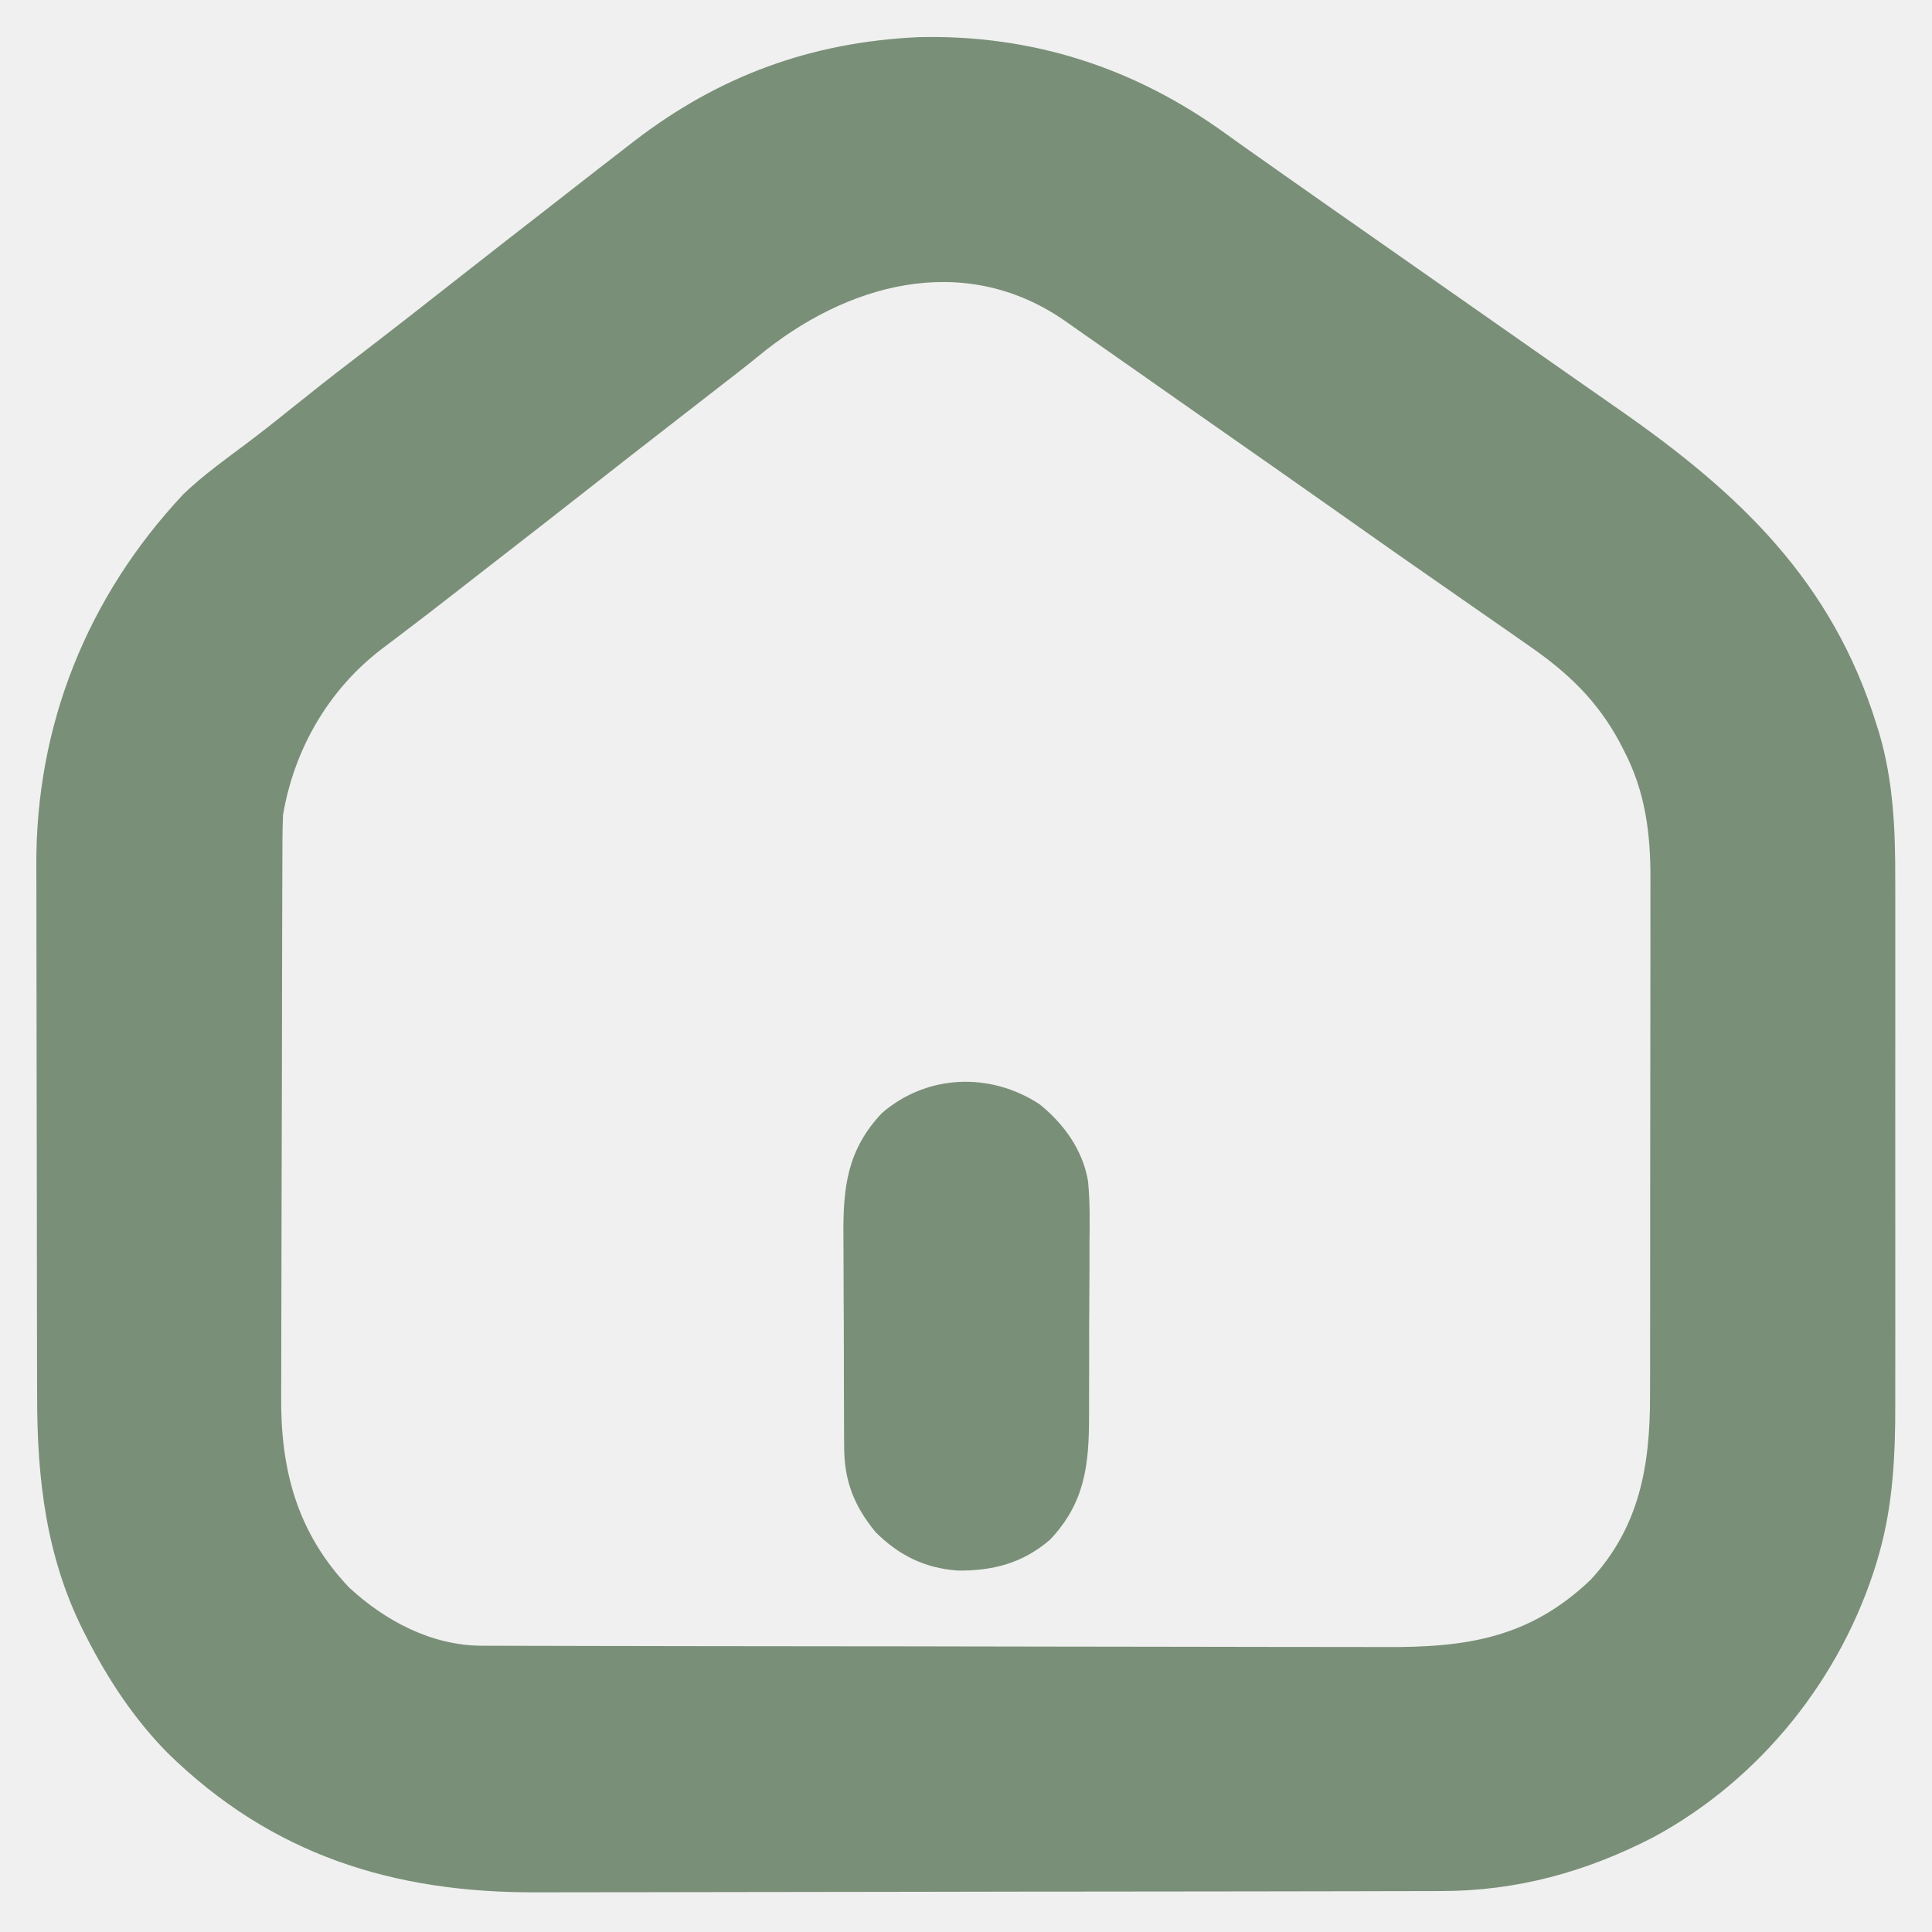
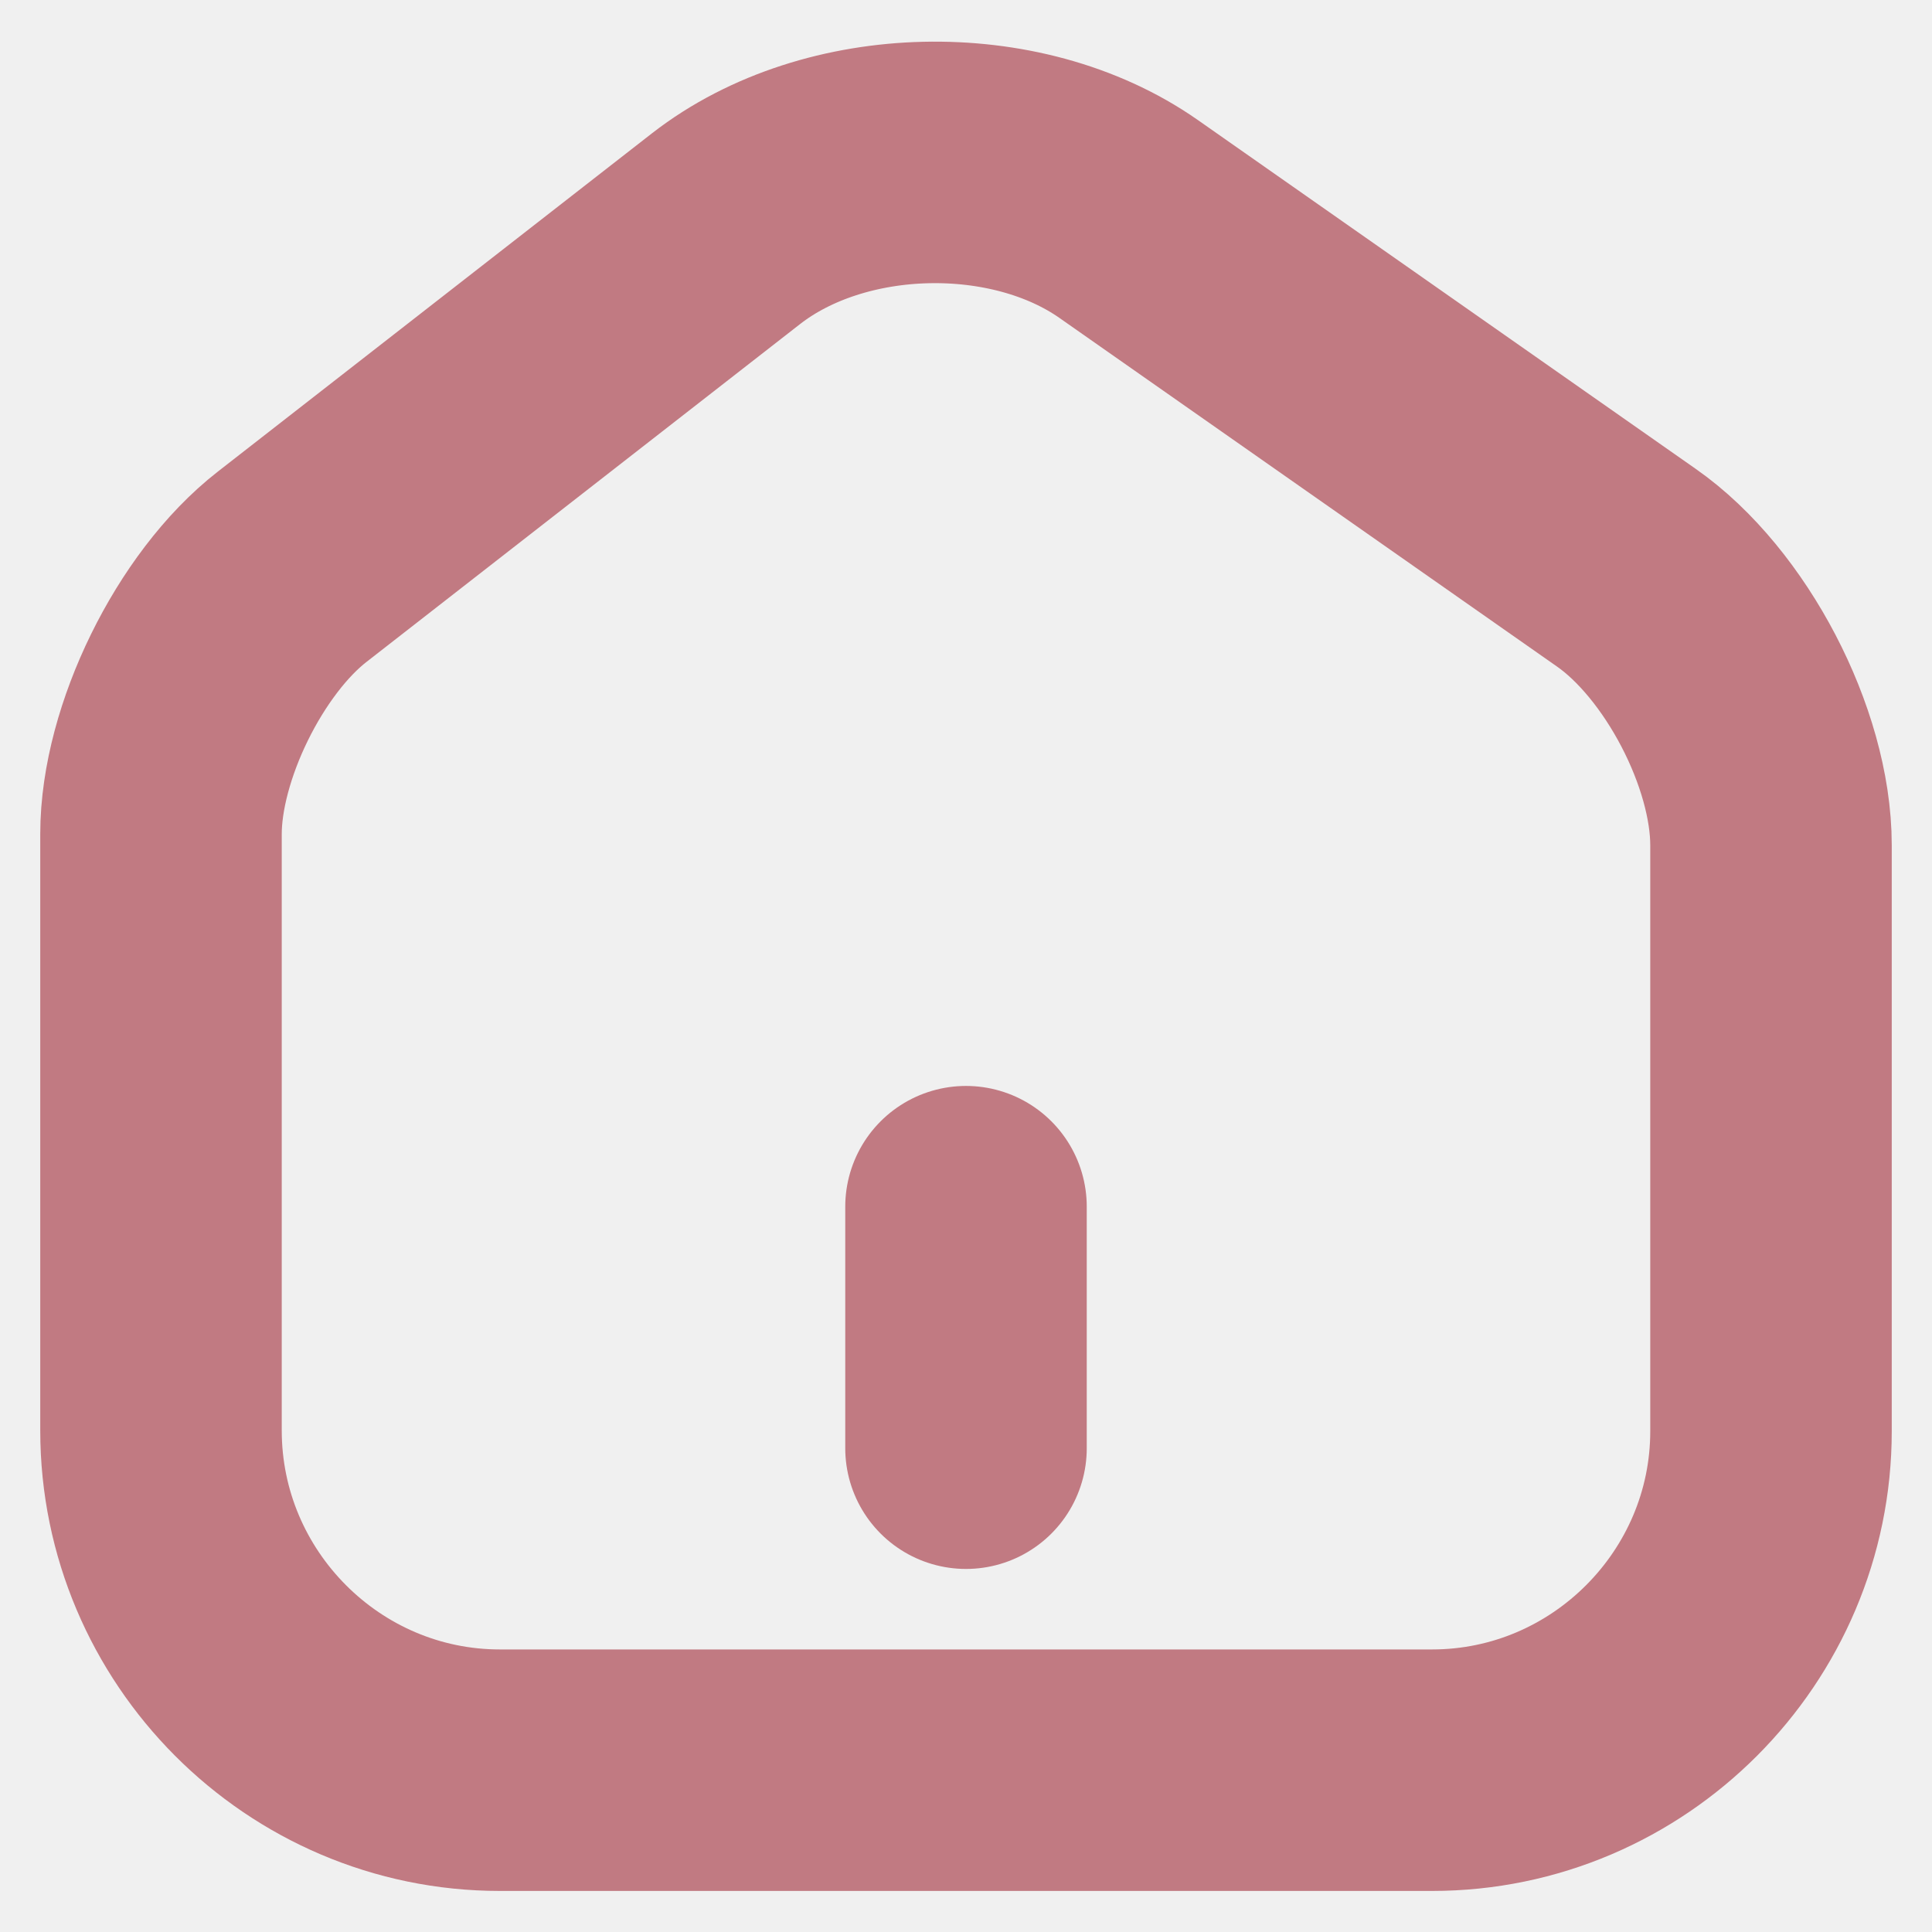
- <svg xmlns="http://www.w3.org/2000/svg" version="1.1" width="512" height="512">
-   <path d="M0 0 C30.122 -0.698 57.236 8.104 81.49 25.703 C84.194 27.66 86.925 29.577 89.656 31.497 C91.784 32.994 93.908 34.496 96.031 36 C100.782 39.361 105.548 42.7 110.316 46.035 C111.153 46.62 111.989 47.205 112.851 47.808 C114.552 48.998 116.254 50.188 117.956 51.378 C122.139 54.304 126.322 57.232 130.504 60.16 C132.171 61.327 133.837 62.494 135.504 63.66 C145.504 70.66 155.504 77.66 165.504 84.66 C166.33 85.238 167.155 85.816 168.006 86.411 C169.666 87.574 171.326 88.736 172.986 89.899 C177.248 92.884 181.514 95.864 185.785 98.836 C217.577 120.971 242.107 144.312 253.816 182.223 C254.059 183.001 254.302 183.78 254.552 184.582 C258.266 197.302 258.799 210.048 258.763 223.193 C258.765 224.854 258.769 226.514 258.773 228.175 C258.782 232.644 258.779 237.113 258.773 241.583 C258.767 246.288 258.772 250.993 258.775 255.698 C258.779 263.597 258.774 271.497 258.765 279.396 C258.754 288.491 258.757 297.585 258.768 306.679 C258.777 314.526 258.779 322.373 258.773 330.219 C258.77 334.889 258.77 339.558 258.776 344.228 C258.782 348.623 258.778 353.017 258.767 357.412 C258.764 359.011 258.765 360.611 258.769 362.21 C258.803 375.516 258.178 388.973 254.504 401.848 C254.297 402.577 254.089 403.306 253.876 404.058 C244.502 434.919 223.028 461.737 194.608 477.077 C176.796 486.249 158.481 491.311 138.395 491.307 C137.284 491.311 136.173 491.315 135.029 491.318 C131.311 491.329 127.592 491.333 123.874 491.337 C121.206 491.343 118.538 491.35 115.87 491.357 C107.865 491.377 99.861 491.387 91.856 491.396 C88.078 491.4 84.299 491.406 80.521 491.411 C67.944 491.428 55.367 491.442 42.79 491.45 C39.53 491.451 36.269 491.453 33.009 491.455 C31.794 491.456 31.794 491.456 30.554 491.457 C17.454 491.465 4.353 491.49 -8.747 491.523 C-22.226 491.556 -35.705 491.574 -49.184 491.577 C-56.74 491.579 -64.296 491.588 -71.852 491.614 C-78.292 491.636 -84.733 491.643 -91.173 491.634 C-94.451 491.629 -97.728 491.633 -101.005 491.65 C-139.148 491.842 -171.485 481.775 -199.145 454.645 C-207.956 445.68 -214.804 435.319 -220.496 424.16 C-220.807 423.554 -221.117 422.947 -221.438 422.322 C-231.283 402.651 -233.643 382.148 -233.657 360.446 C-233.662 358.77 -233.667 357.095 -233.672 355.42 C-233.685 350.893 -233.692 346.366 -233.696 341.838 C-233.699 339 -233.703 336.162 -233.708 333.324 C-233.721 324.416 -233.731 315.508 -233.735 306.601 C-233.739 296.37 -233.757 286.14 -233.786 275.909 C-233.808 267.968 -233.818 260.026 -233.819 252.084 C-233.82 247.357 -233.826 242.629 -233.844 237.902 C-233.861 233.446 -233.862 228.99 -233.854 224.534 C-233.853 222.915 -233.857 221.295 -233.867 219.676 C-234.084 182.462 -220.4 148.29 -194.871 121.098 C-189.65 116.09 -183.719 111.873 -177.945 107.531 C-173.816 104.421 -169.769 101.219 -165.746 97.973 C-160.748 93.949 -155.713 89.987 -150.618 86.087 C-139.951 77.923 -129.371 69.646 -118.816 61.337 C-112.613 56.459 -106.381 51.617 -100.148 46.777 C-97.052 44.372 -93.961 41.961 -90.875 39.543 C-86.43 36.063 -81.968 32.606 -77.496 29.16 C-76.504 28.392 -76.504 28.392 -75.492 27.608 C-52.992 10.261 -28.528 1.307 0 0 Z M-42.574 84.592 C-46.079 87.452 -49.668 90.205 -53.246 92.973 C-54.778 94.162 -56.309 95.353 -57.84 96.543 C-60.169 98.353 -62.499 100.162 -64.828 101.972 C-72.397 107.852 -79.965 113.732 -87.496 119.66 C-95.033 125.593 -102.607 131.477 -110.182 137.362 C-112.459 139.131 -114.735 140.901 -117.012 142.672 C-117.753 143.248 -118.494 143.824 -119.258 144.418 C-120.746 145.577 -122.234 146.736 -123.721 147.896 C-127.59 150.913 -131.473 153.908 -135.383 156.871 C-136.187 157.485 -136.99 158.098 -137.818 158.73 C-139.339 159.891 -140.865 161.045 -142.396 162.191 C-156.435 172.944 -165.559 188.714 -168.496 206.16 C-168.592 208.462 -168.635 210.766 -168.643 213.07 C-168.647 213.753 -168.651 214.436 -168.654 215.14 C-168.665 217.422 -168.669 219.705 -168.673 221.988 C-168.679 223.627 -168.686 225.267 -168.693 226.907 C-168.714 232.289 -168.724 237.672 -168.734 243.055 C-168.738 244.913 -168.743 246.772 -168.747 248.63 C-168.766 257.37 -168.78 266.109 -168.788 274.849 C-168.798 284.905 -168.824 294.961 -168.865 305.017 C-168.895 312.809 -168.91 320.6 -168.913 328.392 C-168.915 333.036 -168.924 337.679 -168.95 342.323 C-168.973 346.702 -168.977 351.081 -168.967 355.46 C-168.966 357.055 -168.973 358.649 -168.986 360.244 C-169.146 379.698 -164.766 396.311 -151.008 410.84 C-141.365 419.748 -129.121 426.264 -115.763 426.294 C-114.834 426.299 -113.906 426.303 -112.949 426.308 C-111.938 426.308 -110.926 426.308 -109.884 426.307 C-108.803 426.311 -107.721 426.315 -106.607 426.318 C-102.977 426.329 -99.347 426.333 -95.717 426.337 C-93.116 426.343 -90.516 426.35 -87.916 426.357 C-80.108 426.377 -72.299 426.387 -64.491 426.396 C-60.81 426.4 -57.129 426.406 -53.447 426.411 C-41.203 426.428 -28.958 426.442 -16.713 426.45 C-13.537 426.451 -10.361 426.453 -7.186 426.455 C-6.396 426.456 -5.607 426.456 -4.794 426.457 C7.981 426.465 20.757 426.49 33.532 426.523 C46.662 426.556 59.791 426.574 72.921 426.577 C80.288 426.579 87.654 426.588 95.02 426.614 C101.954 426.638 108.888 426.641 115.822 426.631 C118.361 426.63 120.901 426.637 123.44 426.65 C145.012 426.761 161.7 424.369 177.992 408.867 C191.043 394.802 193.811 378.472 193.779 359.999 C193.783 358.372 193.788 356.744 193.794 355.117 C193.807 350.718 193.808 346.32 193.805 341.921 C193.804 338.238 193.809 334.555 193.814 330.873 C193.825 322.179 193.826 313.485 193.82 304.79 C193.814 295.845 193.826 286.901 193.847 277.956 C193.865 270.254 193.871 262.553 193.868 254.852 C193.866 250.262 193.868 245.672 193.882 241.082 C193.895 236.762 193.893 232.442 193.88 228.122 C193.877 226.545 193.88 224.968 193.888 223.391 C193.948 211.142 192.585 200.077 186.879 189.098 C186.531 188.422 186.183 187.747 185.825 187.051 C179.834 175.806 171.9 168.327 161.504 161.16 C159.777 159.953 158.05 158.744 156.324 157.535 C152.378 154.777 148.424 152.029 144.465 149.289 C139.008 145.512 133.565 141.717 128.129 137.91 C127.308 137.336 126.488 136.761 125.643 136.169 C119.728 132.025 113.827 127.862 107.929 123.694 C99.989 118.084 92.02 112.514 84.052 106.942 C80.699 104.597 77.347 102.251 73.995 99.904 C72.338 98.744 70.682 97.585 69.024 96.426 C64.74 93.429 60.461 90.427 56.188 87.414 C52.006 84.467 47.813 81.537 43.608 78.623 C41.82 77.38 40.04 76.125 38.262 74.867 C11.454 56.645 -19.454 65.498 -42.574 84.592 Z " fill="#7A8F78" transform="translate(243.4961,9.839844)" />
-   <path d="M0 0 C6.428 5.16 11.457 12.091 12.862 20.37 C13.403 25.802 13.315 31.243 13.25 36.695 C13.249 38.448 13.25 40.2 13.253 41.953 C13.253 45.606 13.232 49.258 13.196 52.911 C13.15 57.569 13.149 62.225 13.163 66.883 C13.17 70.495 13.156 74.107 13.137 77.719 C13.129 79.436 13.127 81.152 13.13 82.869 C13.134 95.711 11.972 105.717 2.809 115.395 C-4.379 121.624 -12.468 123.734 -21.797 123.582 C-30.559 122.905 -37.258 119.546 -43.477 113.375 C-49.222 106.301 -51.779 99.762 -51.767 90.601 C-51.774 89.845 -51.781 89.09 -51.787 88.312 C-51.806 85.827 -51.81 83.344 -51.812 80.859 C-51.819 79.121 -51.826 77.382 -51.833 75.643 C-51.845 72.002 -51.848 68.361 -51.847 64.719 C-51.847 60.075 -51.874 55.431 -51.909 50.786 C-51.931 47.195 -51.935 43.604 -51.934 40.013 C-51.936 38.301 -51.945 36.59 -51.961 34.879 C-52.067 22.002 -50.948 12.071 -41.766 2.355 C-29.85 -7.954 -13.053 -8.565 0 0 Z " fill="#7A8F78" transform="translate(275.4766,292.625)" />
+ <svg xmlns="http://www.w3.org/2000/svg" width="24" height="24" viewBox="0 0 24 24" fill="none">
+   <path d="M9.02 2.84L3.63 7.04C2.73 7.74 2 9.23 2 10.36V17.77C2 20.09 3.89 21.99 6.21 21.99H17.79C20.11 21.99 22 20.09 22 17.78V10.5C22 9.29 21.19 7.74 20.2 7.05L14.02 2.72C12.62 1.74 10.37 1.79 9.02 2.84Z" stroke="#C17A82" stroke-width="3" stroke-linecap="round" stroke-linejoin="round" />
+   <path d="M12 17.99V14.99V17.99Z" fill="white" />
+   <path d="M12 17.99V14.99" stroke="#C17A82" stroke-width="3" stroke-linecap="round" stroke-linejoin="round" />
</svg>
